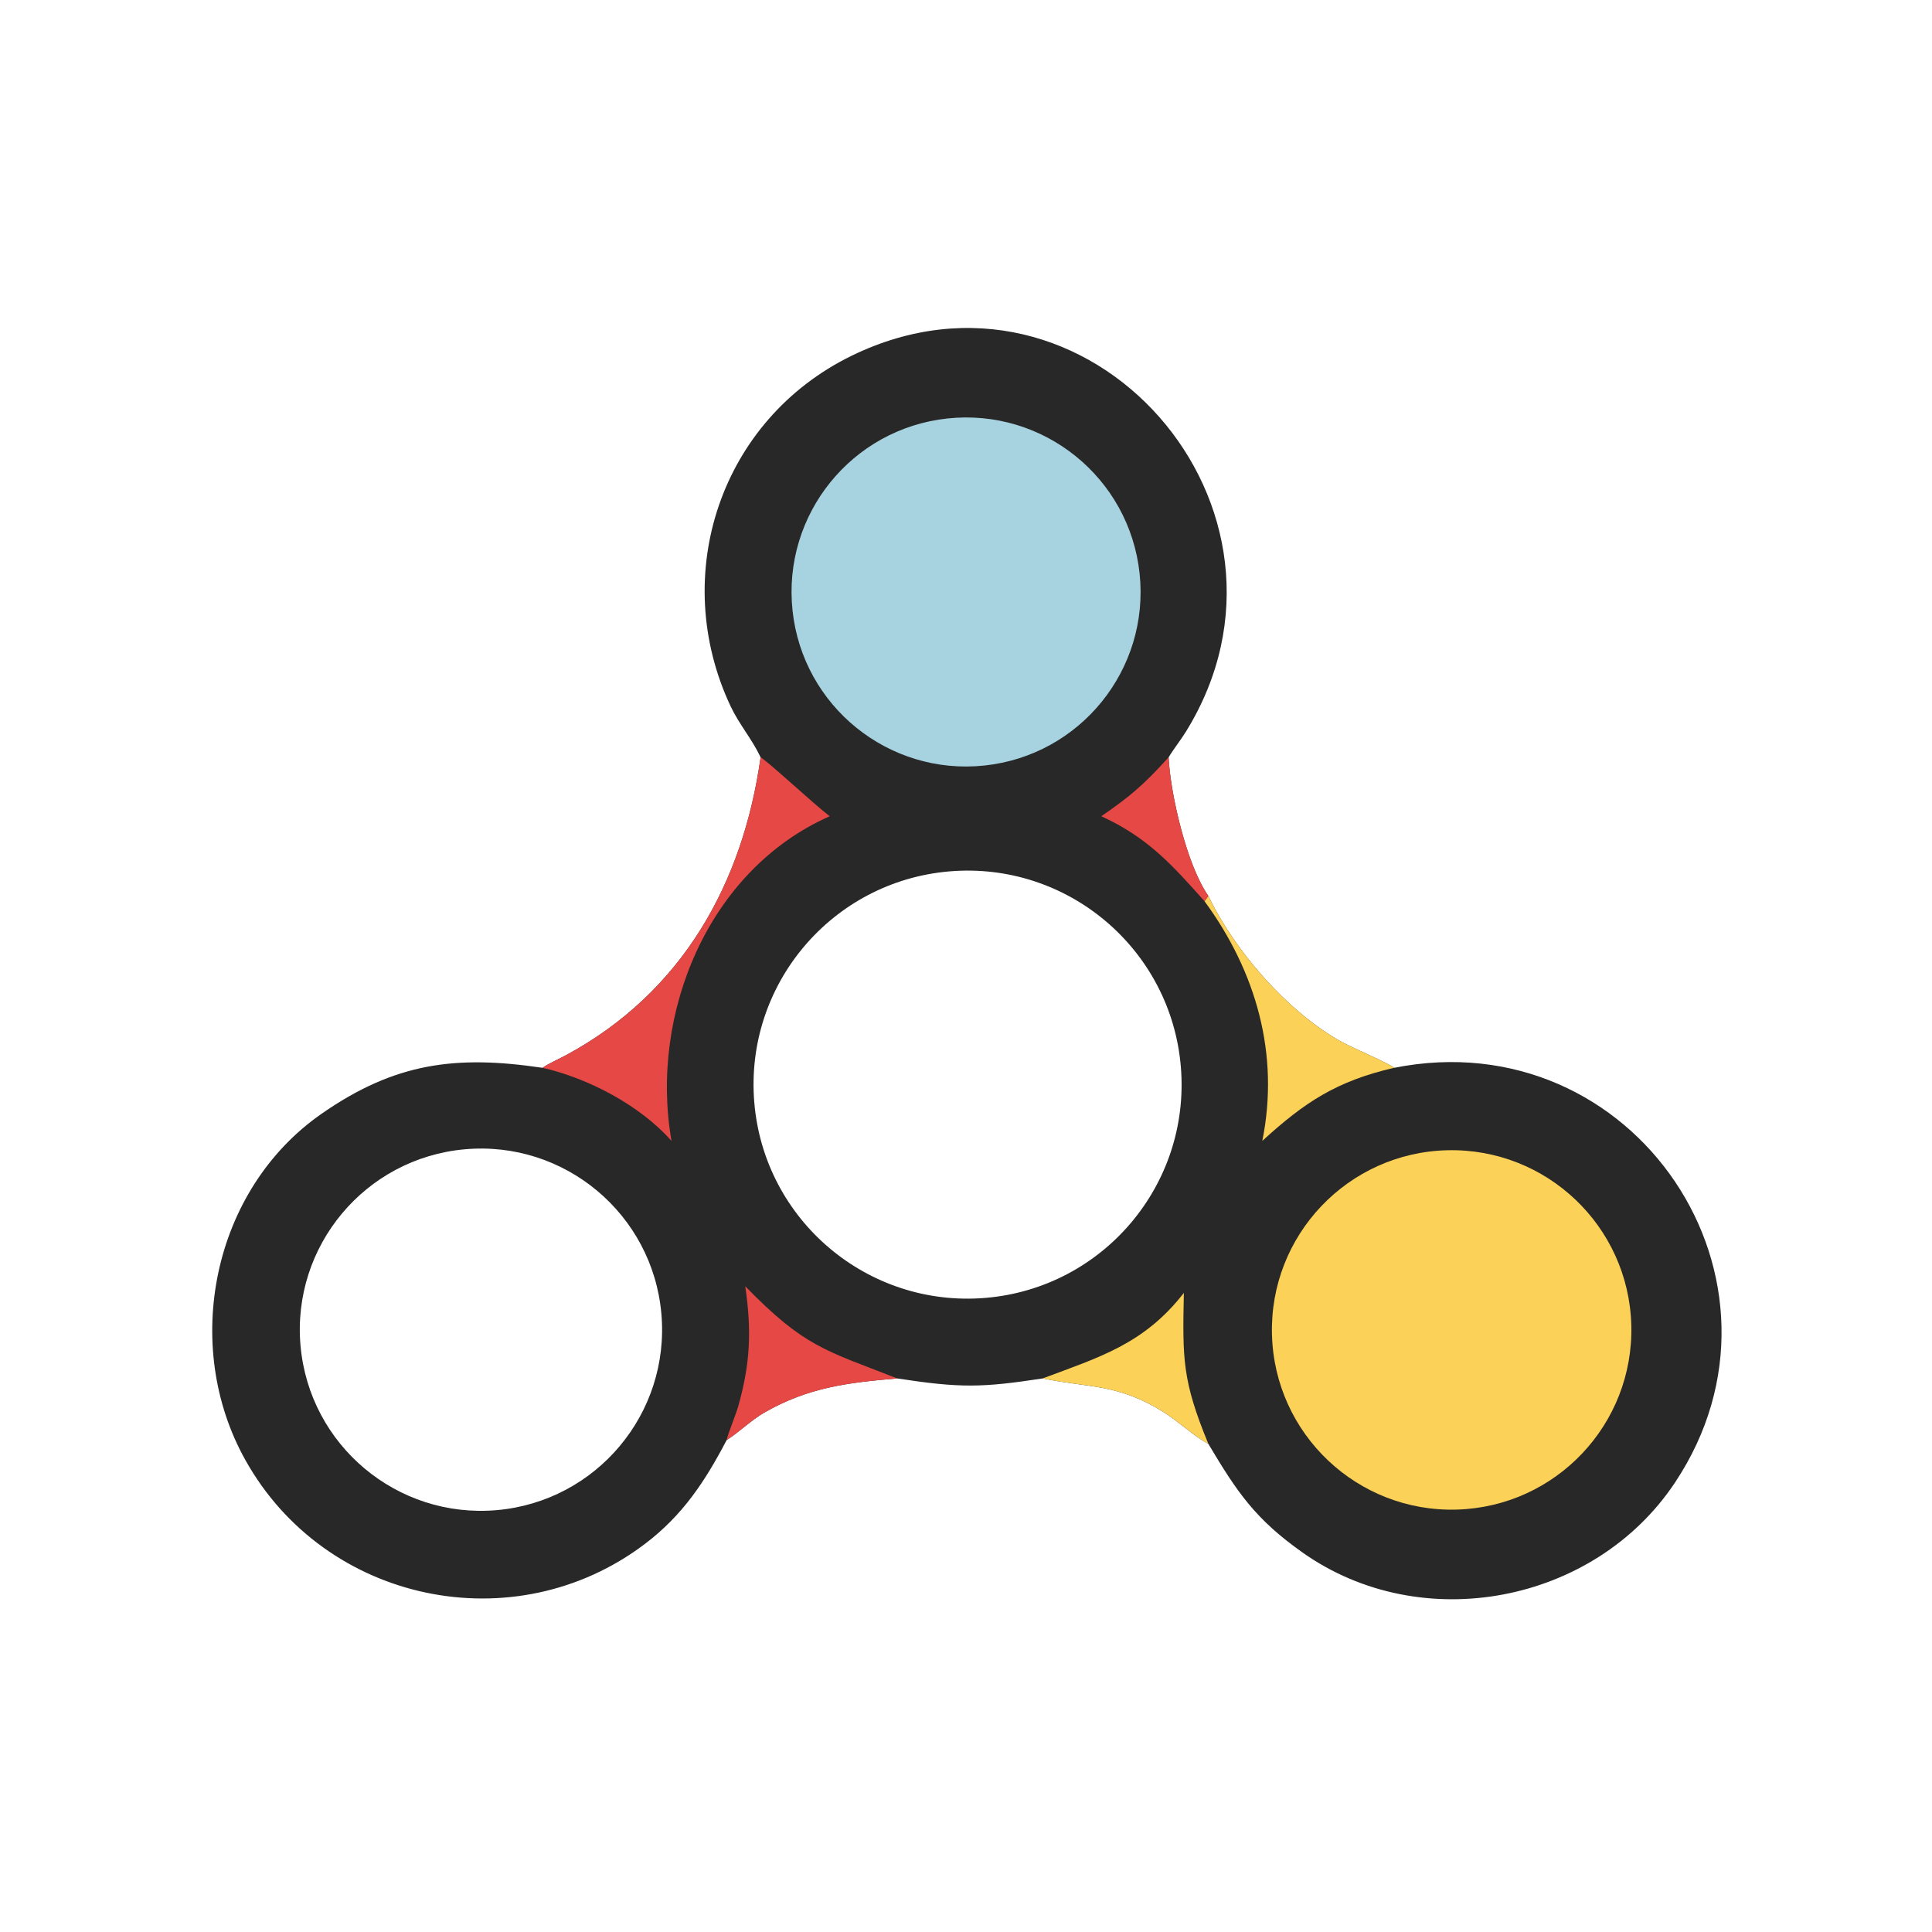
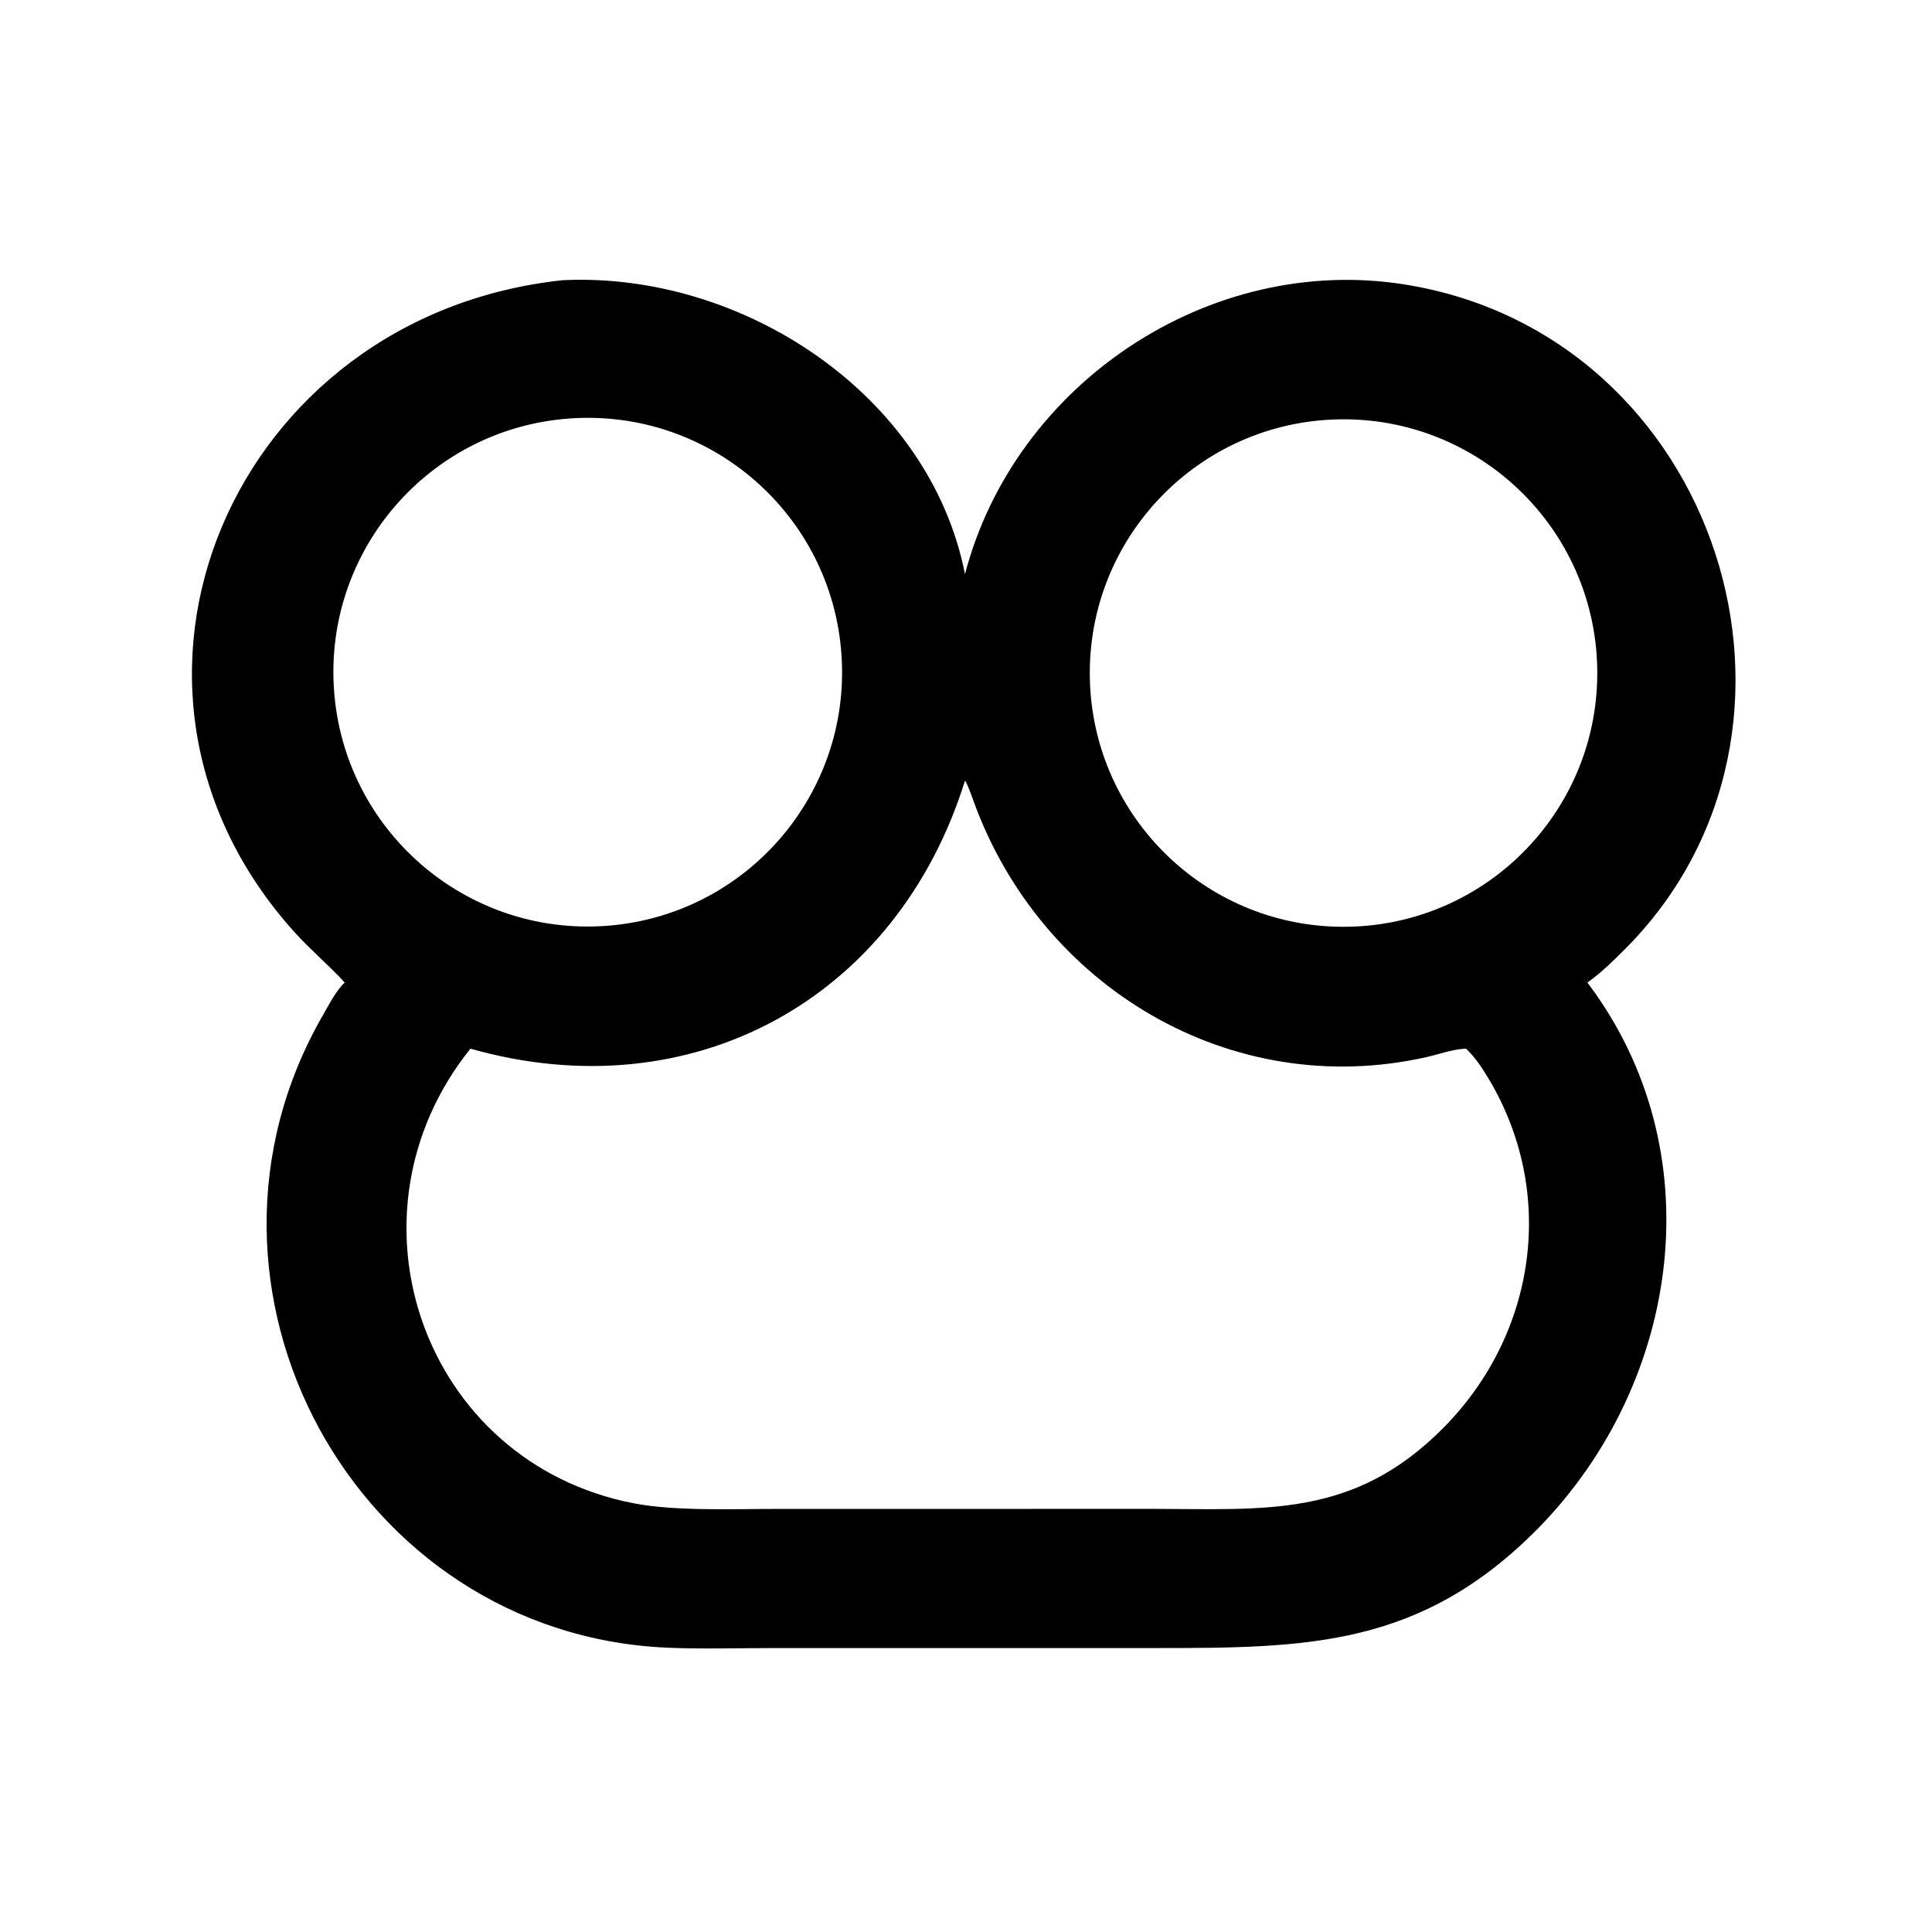
<svg xmlns="http://www.w3.org/2000/svg" height="512" preserveAspectRatio="none" style="display: block;" version="1.1" viewBox="0 0 2048 2048" width="512">
-   <path d="M 806.255 802.772 L 805.514 801.215 C 796.793 783.108 783.242 767.347 774.388 748.492 C 708.993 609.216 763.909 444.842 902.79 377.098 C 1154.15 254.488 1402.74 539.869 1257.14 775.586 C 1251.8 784.227 1243.7 794.496 1238.79 802.772 C 1240.51 840.906 1257.89 916.928 1280.91 949.709 C 1308.65 1007.83 1363.9 1071.25 1420.2 1103.35 C 1433.2 1110.76 1471.06 1126.41 1477.89 1131.92 C 1732.89 1081.16 1917.74 1358.16 1775.46 1571.73 C 1690.13 1699.81 1506.93 1734.89 1380.85 1645.8 C 1330.88 1610.48 1311.68 1582.3 1280.91 1530.58 C 1263.99 1521.33 1249.45 1506.86 1232.89 1496.55 C 1185.06 1466.8 1154.79 1471.22 1106.58 1461.47 L 1105.28 1461.2 C 1040.87 1471 1018.37 1471.5 951.067 1461.2 C 899.628 1465.6 857.317 1470.4 810.313 1497.34 C 796.402 1505.31 783.745 1517.99 770.293 1526.54 C 747.331 1570.32 723.848 1606.09 683.824 1636.47 C 545.504 1741.43 344.551 1699.28 260.049 1547.59 C 192.058 1425.99 225.009 1261.32 340.771 1180.71 C 418.967 1126.25 483.587 1118.36 575.097 1131.92 C 580.514 1127.91 593.798 1121.88 600.225 1118.41 C 723.239 1051.95 787.561 936.462 806.255 802.772 z M 1044.55 1375.83 C 1169.43 1365.4 1262.2 1255.69 1251.74 1130.81 C 1241.27 1005.92 1131.53 913.183 1006.65 923.682 C 881.822 934.177 789.122 1043.87 799.585 1168.7 C 810.047 1293.54 919.711 1386.26 1044.55 1375.83 z M 526.467 1600.82 C 632.244 1591.62 710.469 1498.31 701.077 1392.55 C 691.686 1286.79 598.242 1208.73 492.499 1218.31 C 387.021 1227.87 309.2 1321.03 318.568 1426.52 C 327.937 1532.01 420.957 1610 526.467 1600.82 z" fill="rgb(41,40,40)" transform="translate(0,0)" />
-   <path d="M 806.255 802.772 C 815.584 808.397 861.544 851.492 879.537 865.241 C 750.692 922.116 688.31 1074.61 711.813 1209.37 C 678.634 1171.89 623.949 1143.02 575.097 1131.92 C 580.514 1127.91 593.798 1121.88 600.225 1118.41 C 723.239 1051.95 787.561 936.462 806.255 802.772 z" fill="rgb(230,73,69)" transform="translate(0,0)" />
-   <path d="M 1280.91 949.709 C 1308.65 1007.83 1363.9 1071.25 1420.2 1103.35 C 1433.2 1110.76 1471.06 1126.41 1477.89 1131.92 C 1417 1145.85 1382.76 1168.51 1338.12 1209.37 C 1356.6 1117.33 1331.55 1030.01 1276.86 955.342 L 1280.91 949.709 z" fill="rgb(252,209,87)" transform="translate(0,0)" />
-   <path d="M 790.022 1363.54 C 852.735 1427.89 874.477 1431.19 950.05 1460.79 L 951.067 1461.2 C 899.628 1465.6 857.317 1470.4 810.313 1497.34 C 796.402 1505.31 783.745 1517.99 770.293 1526.54 C 771.276 1520.78 780.18 1499.09 782.381 1491.35 C 795.514 1445.2 796.782 1410.45 790.022 1363.54 z" fill="rgb(230,73,69)" transform="translate(0,0)" />
-   <path d="M 1254.93 1370.53 C 1253.5 1440.67 1253.22 1463.32 1280.91 1530.58 C 1263.99 1521.33 1249.45 1506.86 1232.89 1496.55 C 1185.06 1466.8 1154.79 1471.22 1106.58 1461.47 L 1105.28 1461.2 C 1164.72 1438.84 1212.62 1425.05 1254.93 1370.53 z" fill="rgb(252,209,87)" transform="translate(0,0)" />
-   <path d="M 1238.79 802.772 C 1240.51 840.906 1257.89 916.928 1280.91 949.709 L 1276.86 955.342 C 1242.54 916.865 1216.79 887.843 1167.44 865.241 C 1198.52 843.868 1212.43 831.835 1238.79 802.772 z" fill="rgb(230,73,69)" transform="translate(0,0)" />
-   <path d="M 1534.4 1219.31 C 1639.34 1216.89 1726.46 1299.81 1729.25 1404.73 C 1732.03 1509.66 1649.42 1597.07 1544.5 1600.22 C 1439.07 1603.38 1351.14 1520.28 1348.34 1414.83 C 1345.54 1309.39 1428.95 1221.75 1534.4 1219.31 z" fill="rgb(252,209,87)" transform="translate(0,0)" />
-   <path d="M 1004.45 443.577 C 1106.07 432.74 1197.23 506.352 1208.03 607.975 C 1218.83 709.598 1145.19 800.729 1043.56 811.498 C 941.984 822.261 850.906 748.661 840.108 647.087 C 829.31 545.513 902.88 454.41 1004.45 443.577 z" fill="rgb(167,210,223)" transform="translate(0,0)" />
+   <path d="M 596.795 297.001 C 786.535 287.982 985.264 417.723 1022.93 608.617 C 1075.66 406.713 1281.81 268.857 1488.39 301.452 C 1822.3 354.137 1955.88 773.074 1722.03 1006.64 C 1709.76 1018.9 1696.87 1031.6 1682.69 1041.56 C 1817.18 1219.29 1782.25 1465.11 1630.71 1619.87 C 1506.42 1745.98 1386.15 1747.04 1223.4 1747.01 L 819.08 1747.01 C 782.443 1747.01 743.834 1748.21 707.422 1746.63 C 376.129 1732.27 175.898 1364.36 342.437 1075.89 C 348.458 1065.46 356.489 1049.63 365.44 1041.56 C 349.133 1023.6 329.015 1006.83 312.092 988.034 C 76.626 726.577 247.746 333.89 596.795 297.001 z M 498.698 1111.62 C 356.767 1288.49 448.61 1550.27 671.721 1593.56 C 715.491 1602.05 777.823 1599.52 823.839 1599.51 L 1034.25 1599.51 L 1219.77 1599.44 C 1341.33 1599.63 1435.15 1609.47 1530.13 1513.5 C 1628.62 1414.01 1650.59 1264.04 1577.6 1142.83 C 1570.86 1131.63 1563.61 1120.59 1554.02 1111.62 L 1552.29 1111.72 C 1538.97 1112.52 1525.22 1117.63 1512.31 1120.54 C 1305.06 1167.28 1102.96 1046.51 1031.7 848.323 C 1030.53 845.058 1024.97 829.49 1022.93 827.521 C 950.512 1060 732.696 1178.13 498.698 1111.62 z M 641.454 981.527 C 790.016 971.345 902.192 842.654 892.002 694.093 C 881.811 545.532 753.113 433.364 604.553 443.563 C 456.006 453.762 343.849 582.447 354.039 730.994 C 364.228 879.542 492.906 991.707 641.454 981.527 z M 1429.49 982.386 C 1578.06 979.465 1696.12 856.608 1693.12 708.03 C 1690.12 559.453 1567.2 441.464 1418.62 444.545 C 1270.16 447.623 1152.28 570.43 1155.28 718.895 C 1158.27 867.36 1281.02 985.306 1429.49 982.386 z" fill="rgb(0,0,0)" transform="translate(0,0)" />
</svg>
